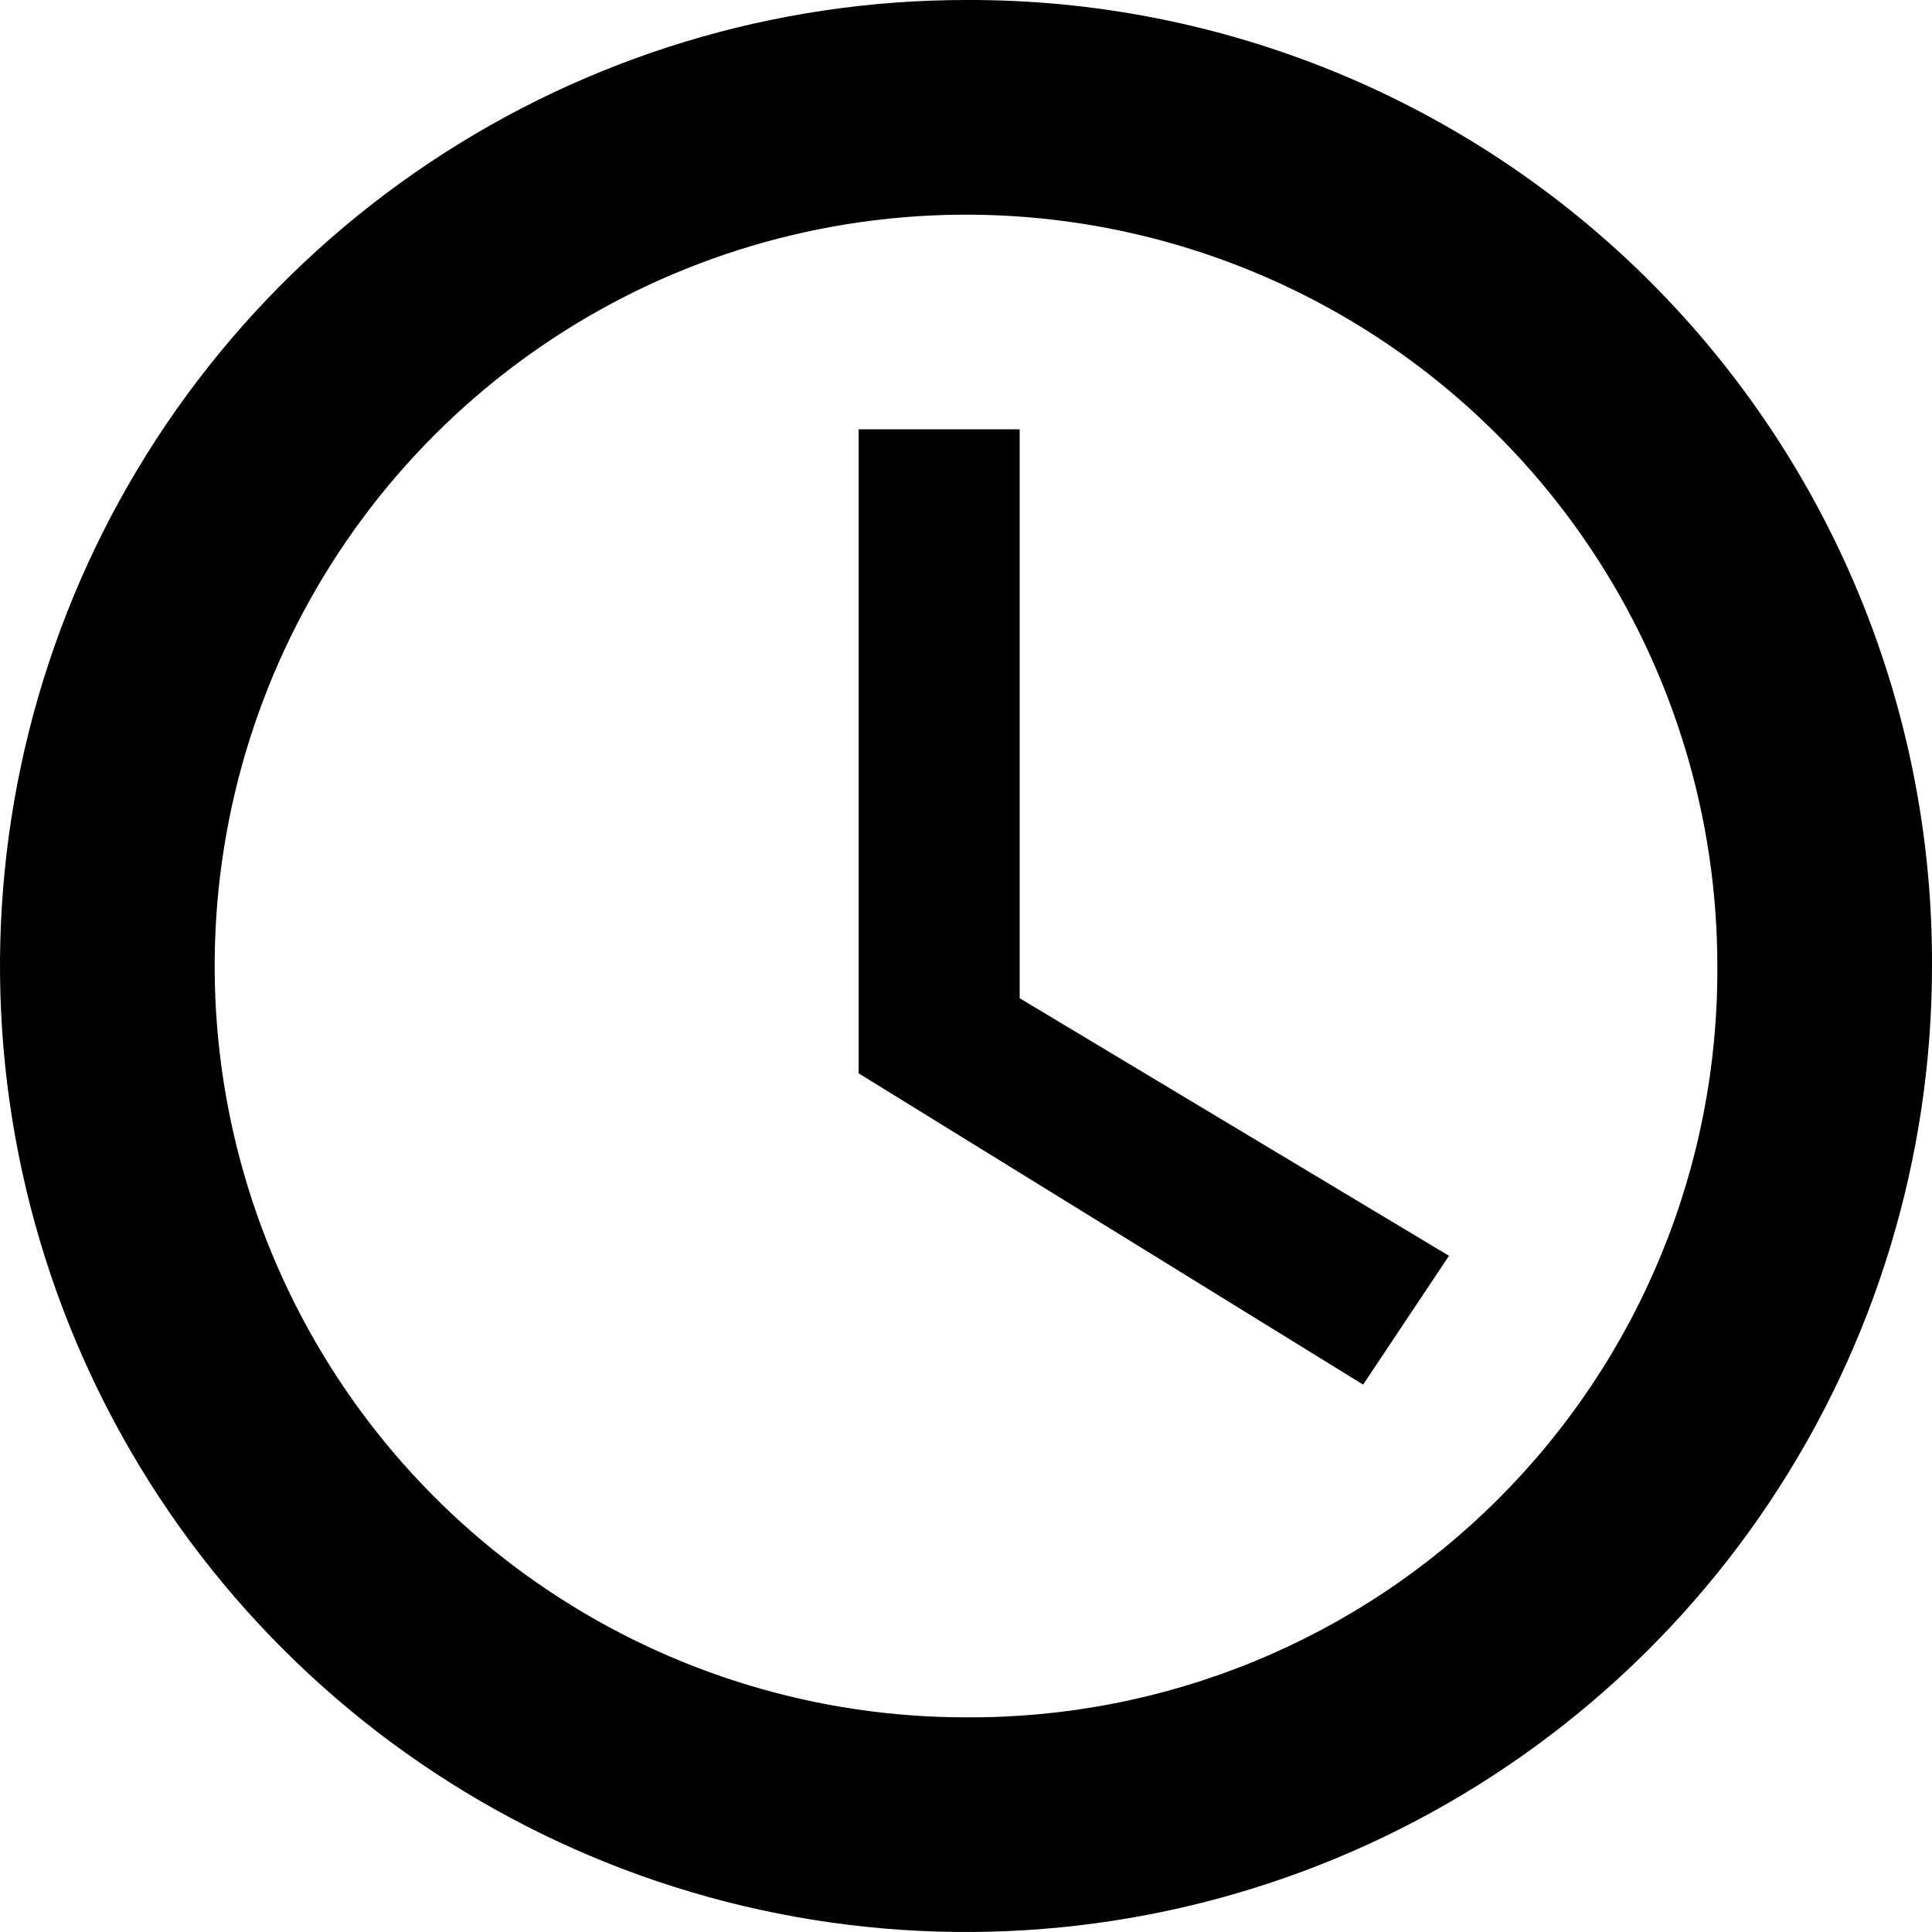
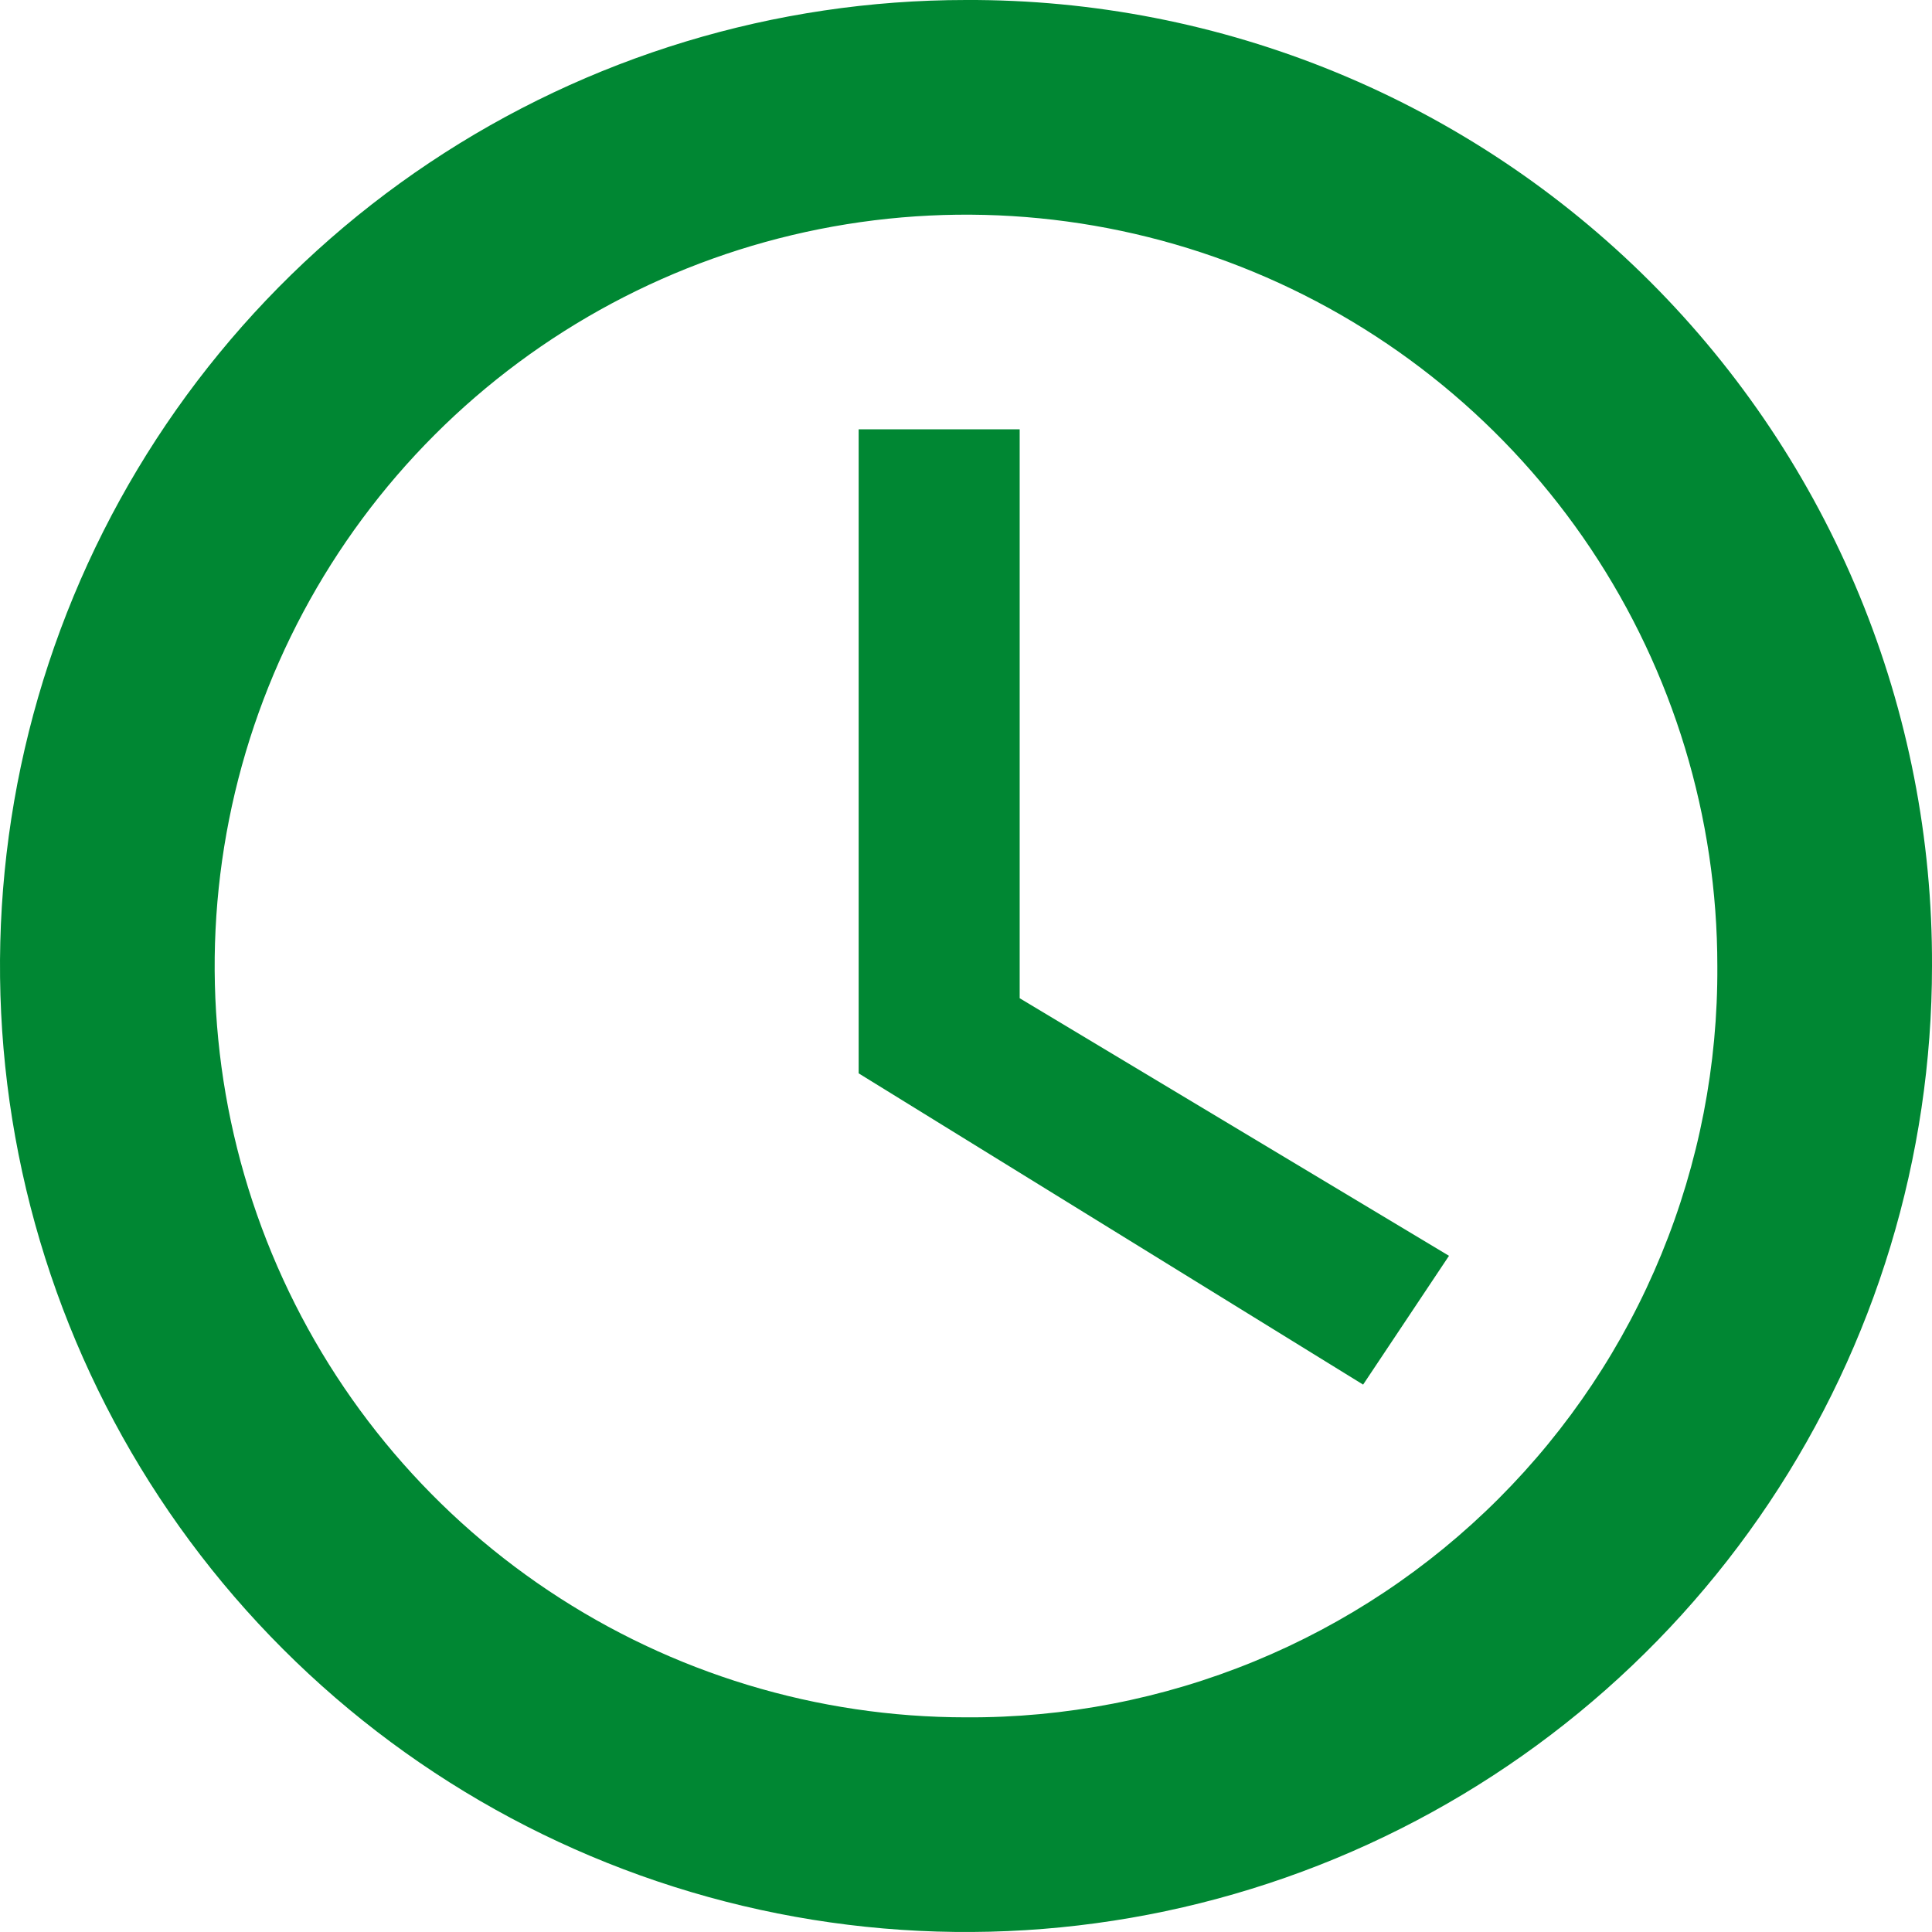
<svg xmlns="http://www.w3.org/2000/svg" width="64" height="64" viewBox="0 0 64 64" fill="none">
-   <path d="M33.778 14.222H28.444V35.556L45.155 45.867L48 41.6L33.778 33.067V14.222ZM32 0C25.671 0 19.484 1.877 14.222 5.393C8.959 8.909 4.858 13.907 2.436 19.754C0.014 25.602 -0.62 32.036 0.615 38.243C1.85 44.45 4.897 50.152 9.373 54.627C13.848 59.103 19.55 62.15 25.757 63.385C31.964 64.62 38.398 63.986 44.246 61.564C50.093 59.142 55.091 55.041 58.607 49.778C62.123 44.516 64 38.329 64 32C64.017 27.793 63.202 23.624 61.6 19.733C59.998 15.843 57.642 12.309 54.666 9.333C51.691 6.359 48.157 4.002 44.267 2.4C40.376 0.798 36.207 -0.017 32 0ZM32 56.889C27.077 56.889 22.265 55.429 18.172 52.694C14.079 49.96 10.889 46.072 9.006 41.525C7.122 36.977 6.629 31.973 7.589 27.145C8.55 22.317 10.92 17.882 14.401 14.401C17.882 10.92 22.316 8.55 27.144 7.59C31.972 6.629 36.977 7.122 41.524 9.006C46.072 10.89 49.959 14.08 52.694 18.173C55.429 22.266 56.889 27.078 56.889 32C56.909 35.274 56.279 38.52 55.035 41.549C53.792 44.577 51.959 47.329 49.644 49.644C47.329 51.96 44.577 53.792 41.548 55.036C38.52 56.279 35.274 56.909 32 56.889Z" fill="black" />
+   <path style="fill:#008733" d="M33.778 14.222H28.444V35.556L45.155 45.867L48 41.6L33.778 33.067V14.222ZM32 0C25.671 0 19.484 1.877 14.222 5.393C8.959 8.909 4.858 13.907 2.436 19.754C0.014 25.602 -0.62 32.036 0.615 38.243C1.85 44.45 4.897 50.152 9.373 54.627C13.848 59.103 19.55 62.15 25.757 63.385C31.964 64.62 38.398 63.986 44.246 61.564C50.093 59.142 55.091 55.041 58.607 49.778C62.123 44.516 64 38.329 64 32C64.017 27.793 63.202 23.624 61.6 19.733C59.998 15.843 57.642 12.309 54.666 9.333C51.691 6.359 48.157 4.002 44.267 2.4C40.376 0.798 36.207 -0.017 32 0ZM32 56.889C27.077 56.889 22.265 55.429 18.172 52.694C14.079 49.96 10.889 46.072 9.006 41.525C7.122 36.977 6.629 31.973 7.589 27.145C8.55 22.317 10.92 17.882 14.401 14.401C17.882 10.92 22.316 8.55 27.144 7.59C31.972 6.629 36.977 7.122 41.524 9.006C46.072 10.89 49.959 14.08 52.694 18.173C55.429 22.266 56.889 27.078 56.889 32C56.909 35.274 56.279 38.52 55.035 41.549C53.792 44.577 51.959 47.329 49.644 49.644C47.329 51.96 44.577 53.792 41.548 55.036C38.52 56.279 35.274 56.909 32 56.889Z" fill="black" />
</svg>
